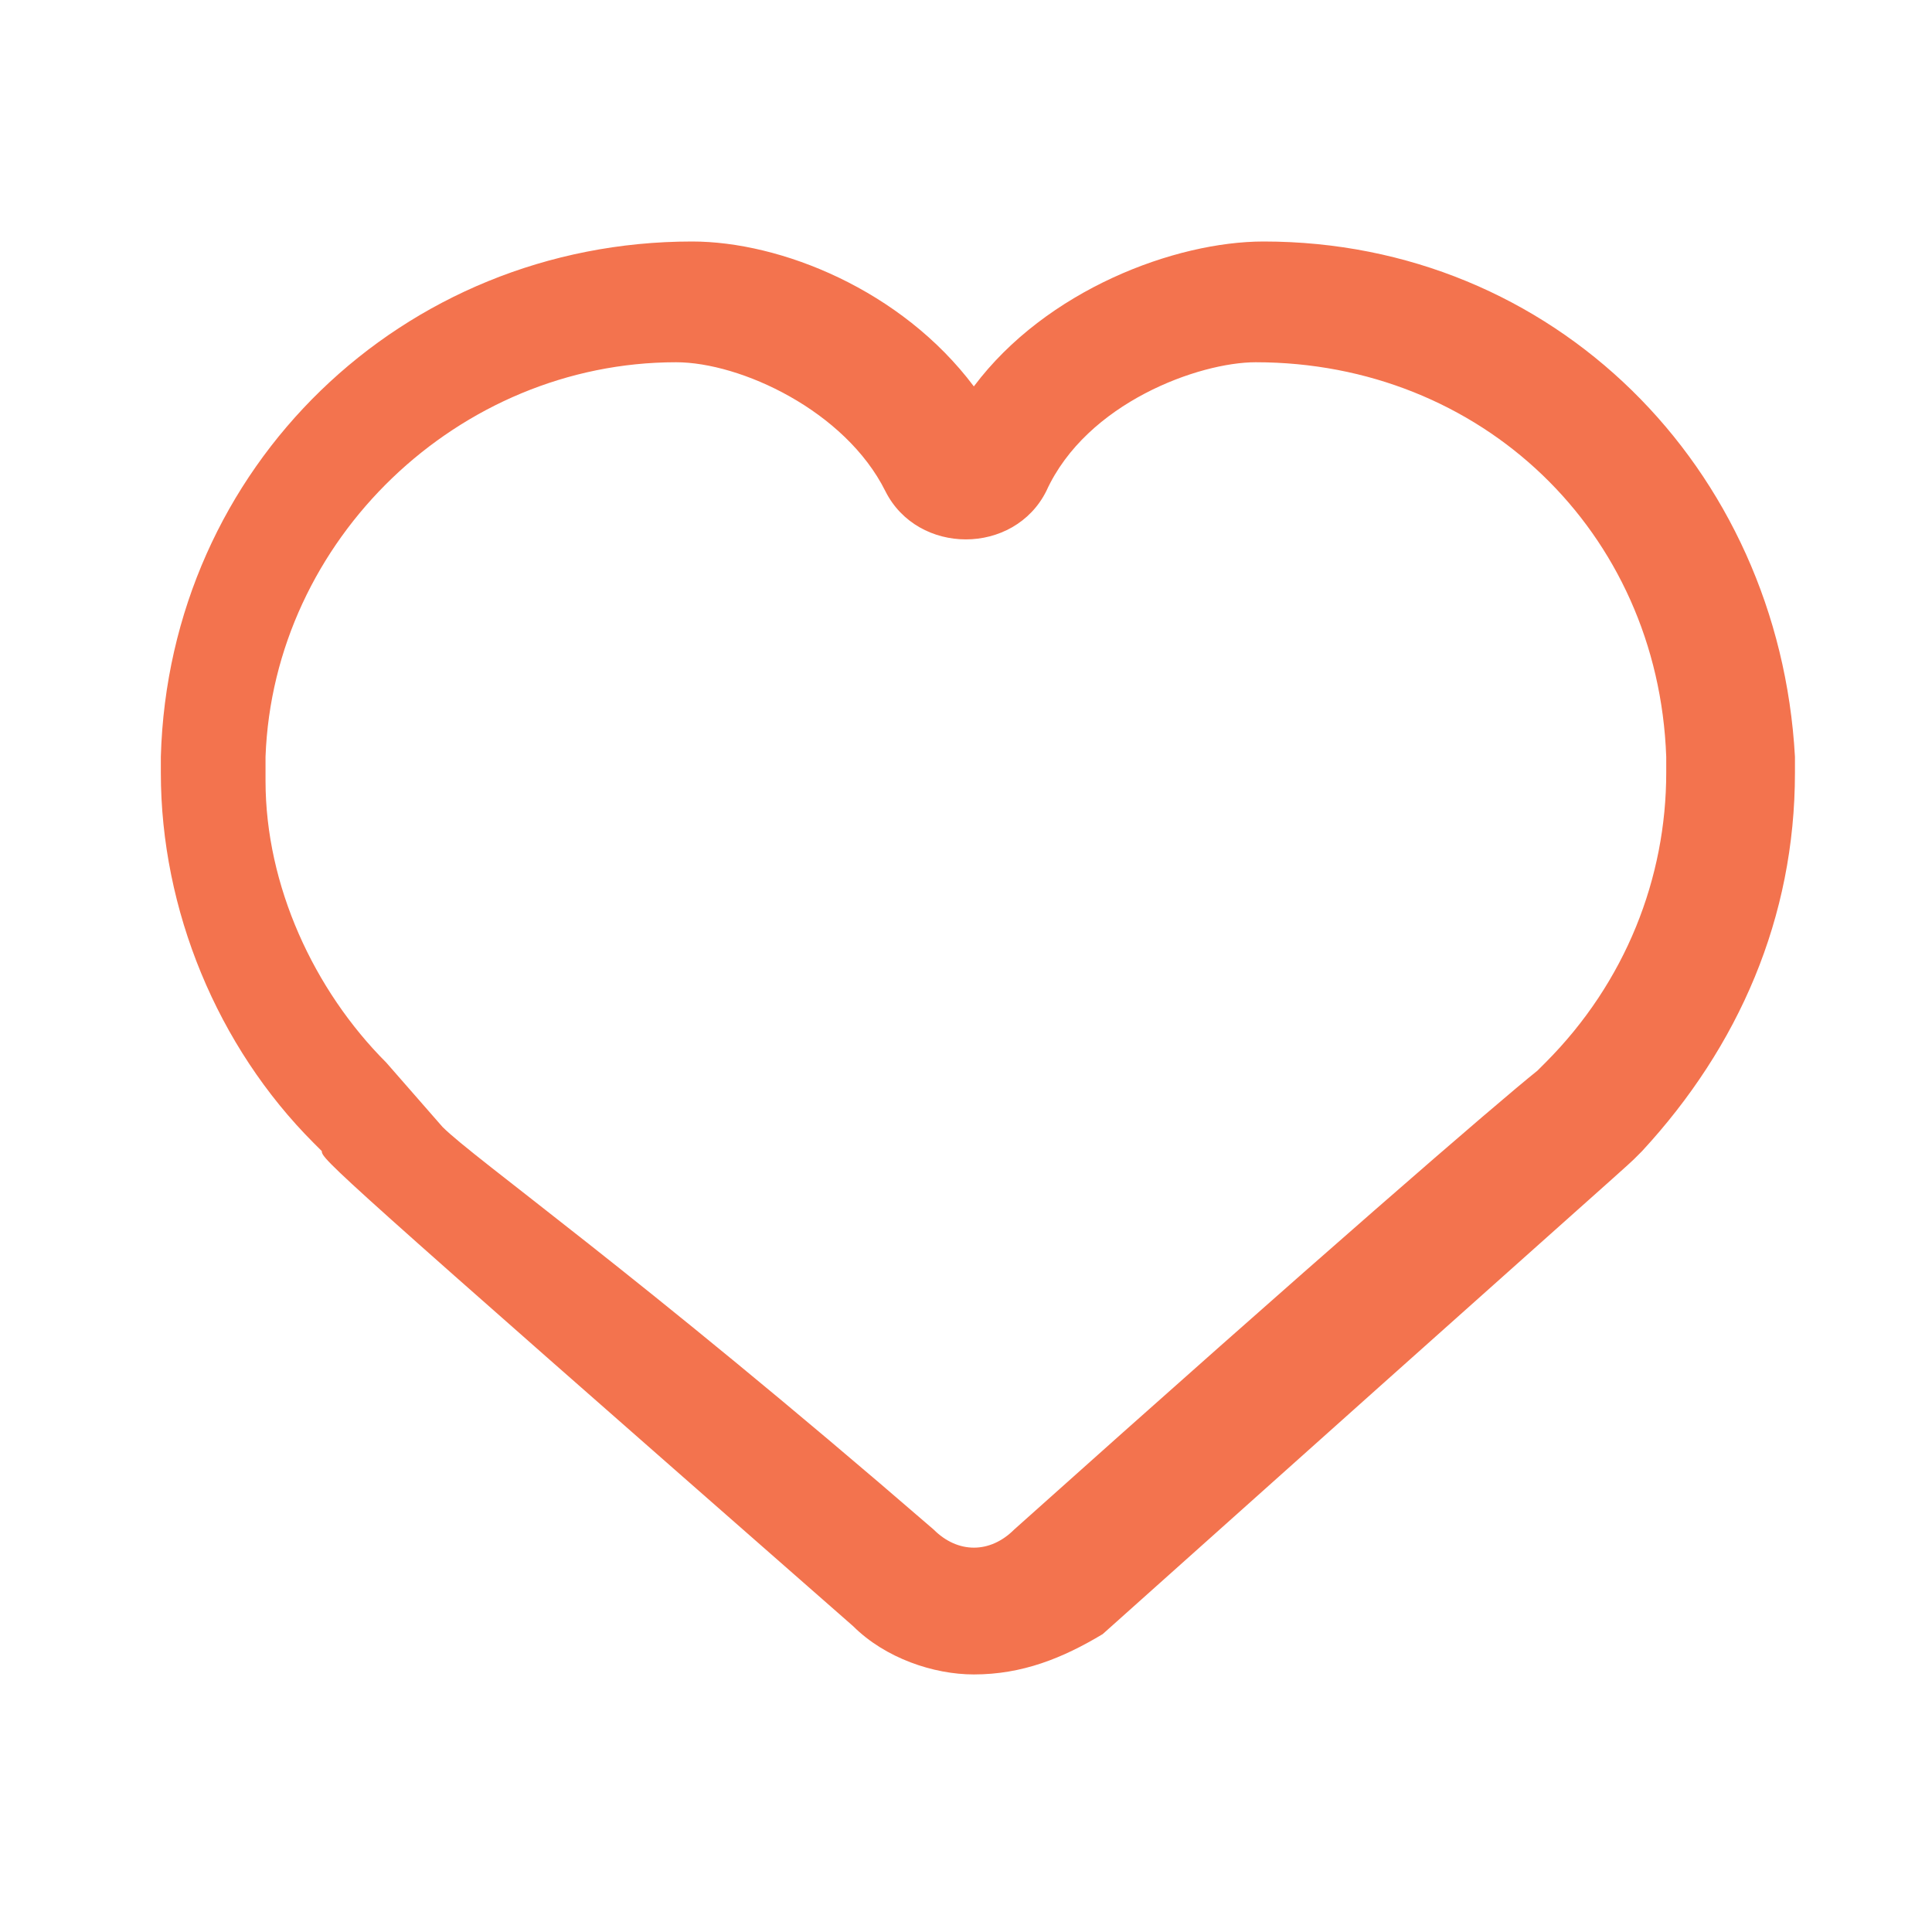
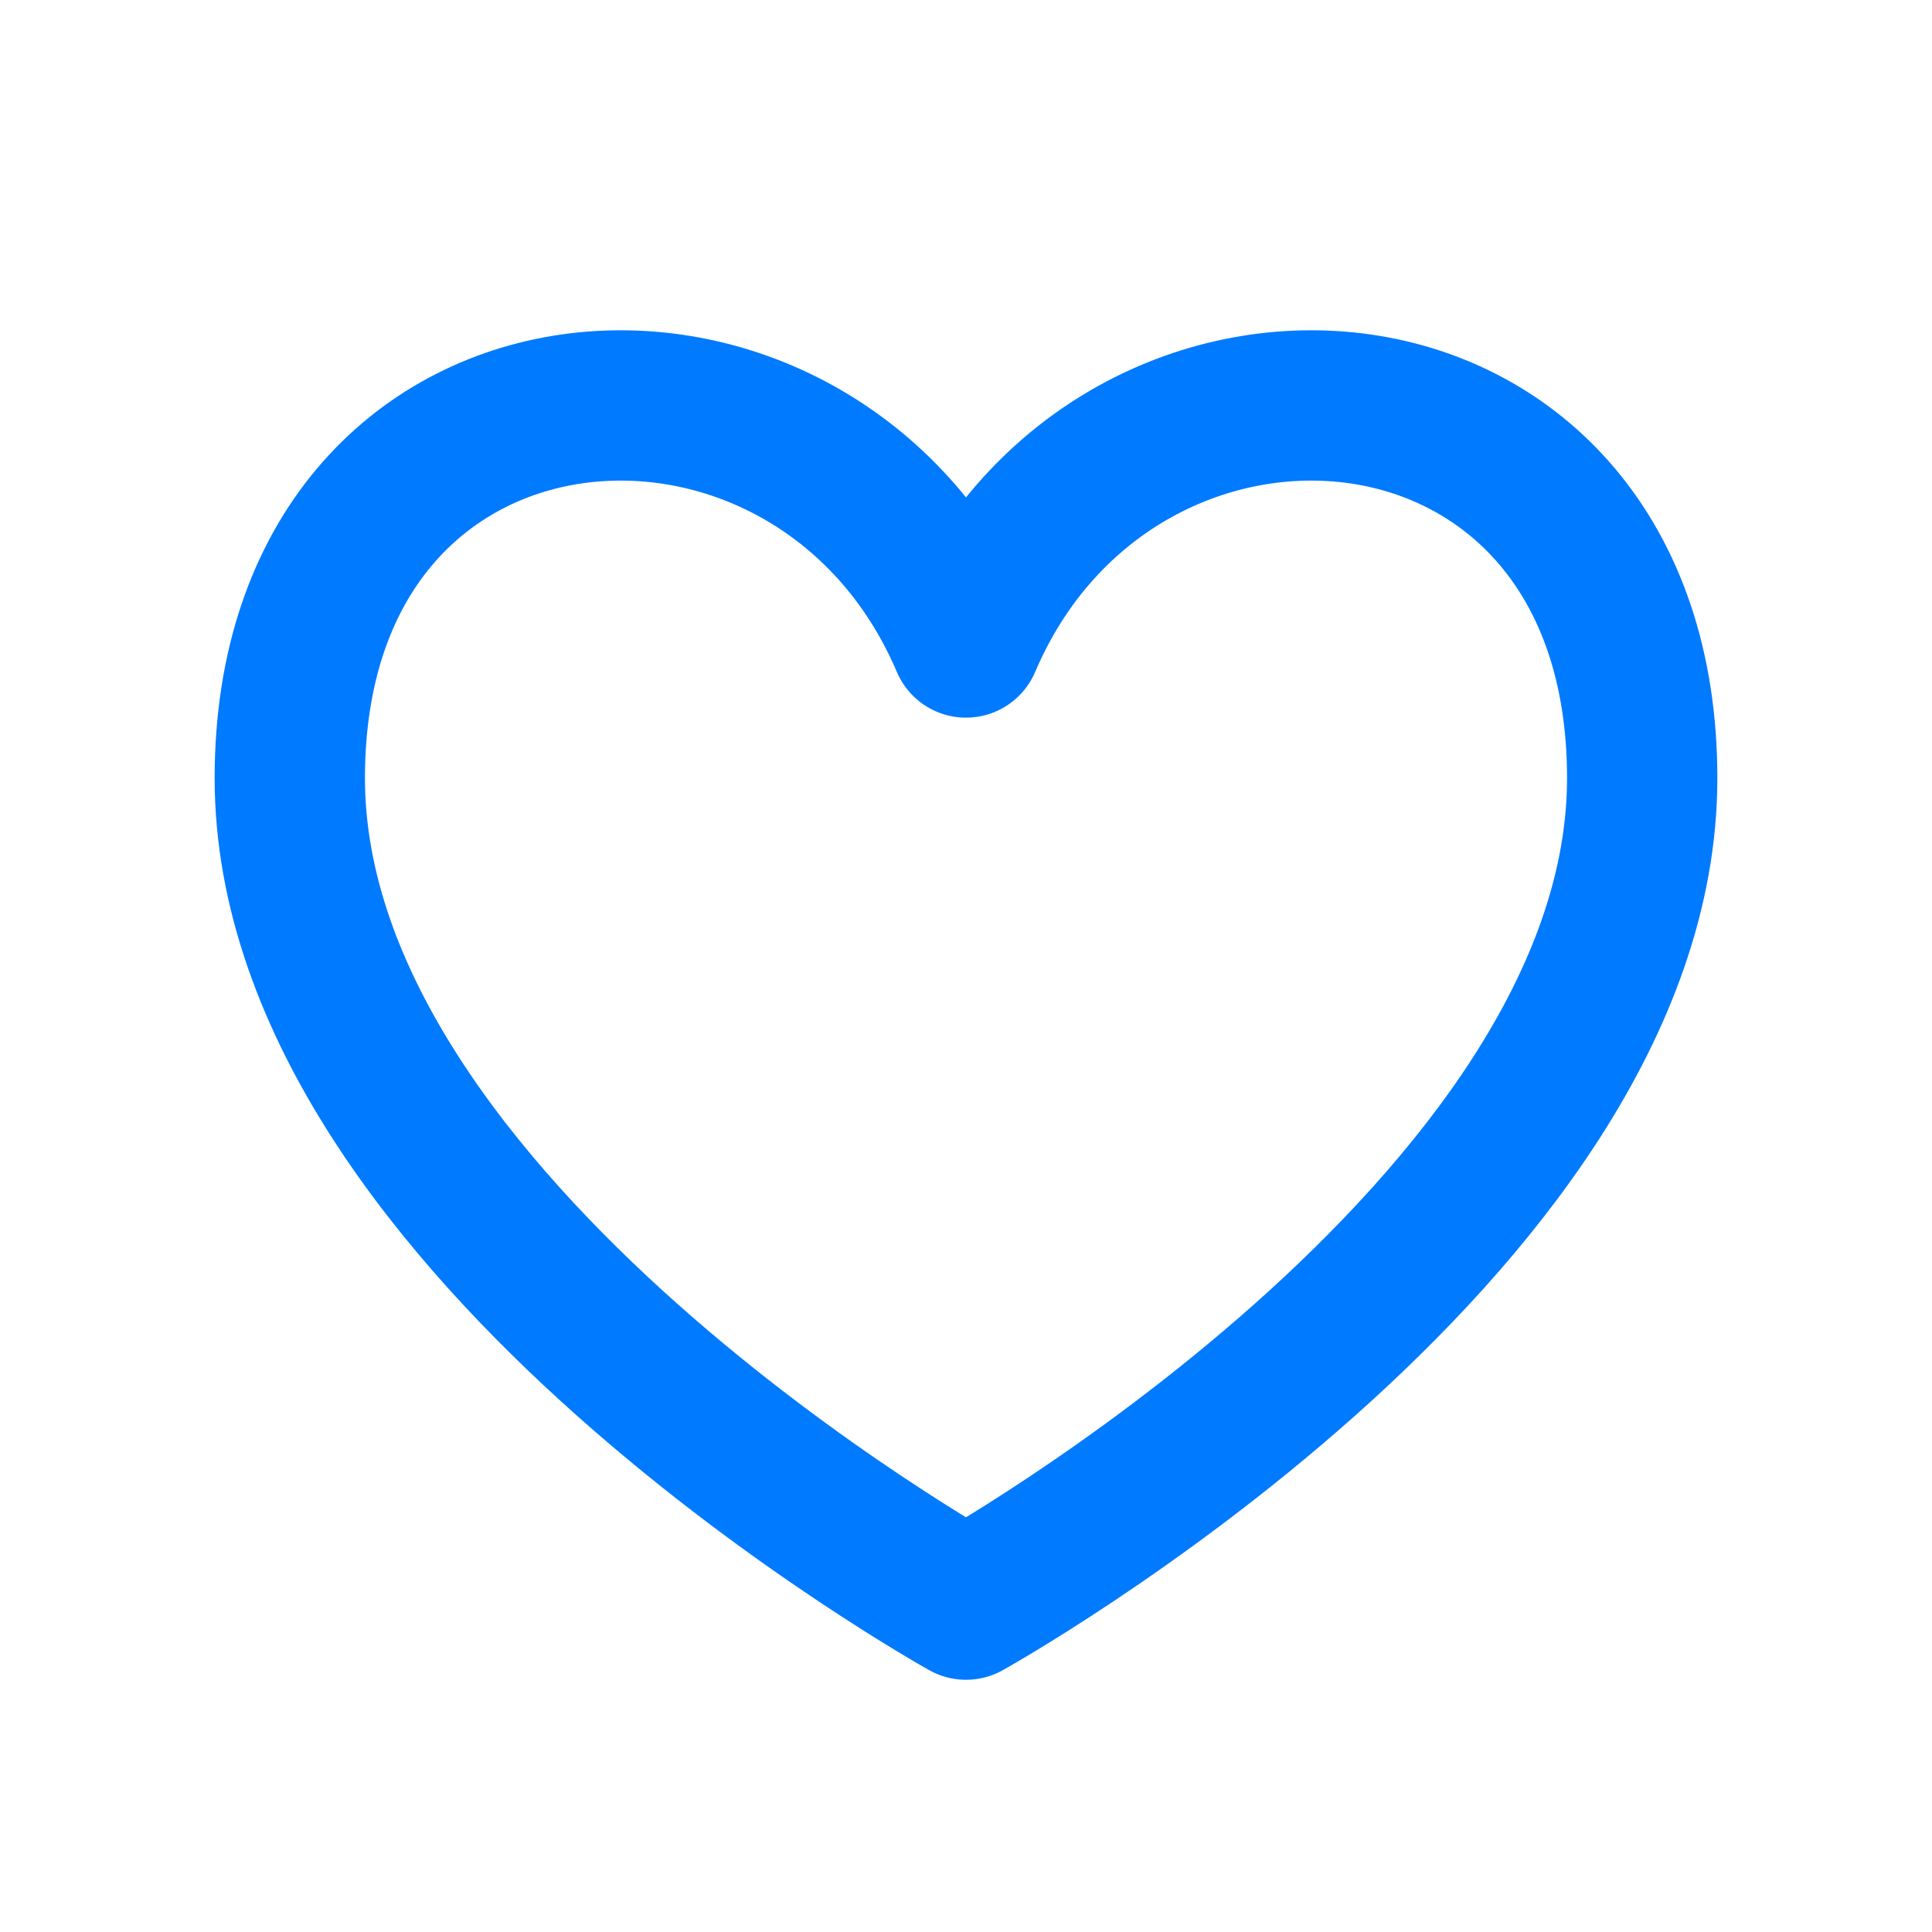
- <svg xmlns="http://www.w3.org/2000/svg" width="16" height="16" viewBox="0 0 16 16" fill="none">
-   <path d="M8.065 13.867C7.732 13.867 7.332 13.733 7.065 13.467C2.732 9.667 2.665 9.6 2.665 9.533L2.599 9.467C1.799 8.667 1.332 7.533 1.332 6.4V6.267C1.399 3.867 3.332 2 5.732 2C6.465 2 7.465 2.4 8.065 3.2C8.665 2.4 9.732 2 10.465 2C12.865 2 14.732 3.867 14.865 6.267V6.4C14.865 7.6 14.399 8.667 13.599 9.533L13.532 9.6C13.465 9.667 12.932 10.133 9.132 13.533C8.799 13.733 8.465 13.867 8.065 13.867ZM3.665 9.333C3.932 9.6 5.265 10.533 7.732 12.667C7.932 12.867 8.199 12.867 8.399 12.667C10.932 10.4 12.399 9.133 12.732 8.867L12.799 8.8C13.465 8.133 13.799 7.267 13.799 6.4V6.267C13.732 4.4 12.265 3 10.399 3C9.932 3 8.999 3.333 8.665 4.067C8.532 4.333 8.265 4.467 7.999 4.467C7.732 4.467 7.465 4.333 7.332 4.067C6.999 3.4 6.132 3 5.599 3C3.799 3 2.265 4.467 2.199 6.267V6.467C2.199 7.333 2.599 8.2 3.199 8.8L3.665 9.333Z" fill="#F3734E" />
+ <svg xmlns="http://www.w3.org/2000/svg" width="20" height="20" viewBox="0 0 20 20" fill="none">
+   <path d="M10 6.651C8.444 2.999 3 3.388 3 8.055C3 12.722 10 16.611 10 16.611C10 16.611 17 12.722 17 8.055C17 3.388 11.556 2.999 10 6.651Z" stroke="#007AFF" stroke-width="1.556" stroke-linecap="round" stroke-linejoin="round" />
</svg>
